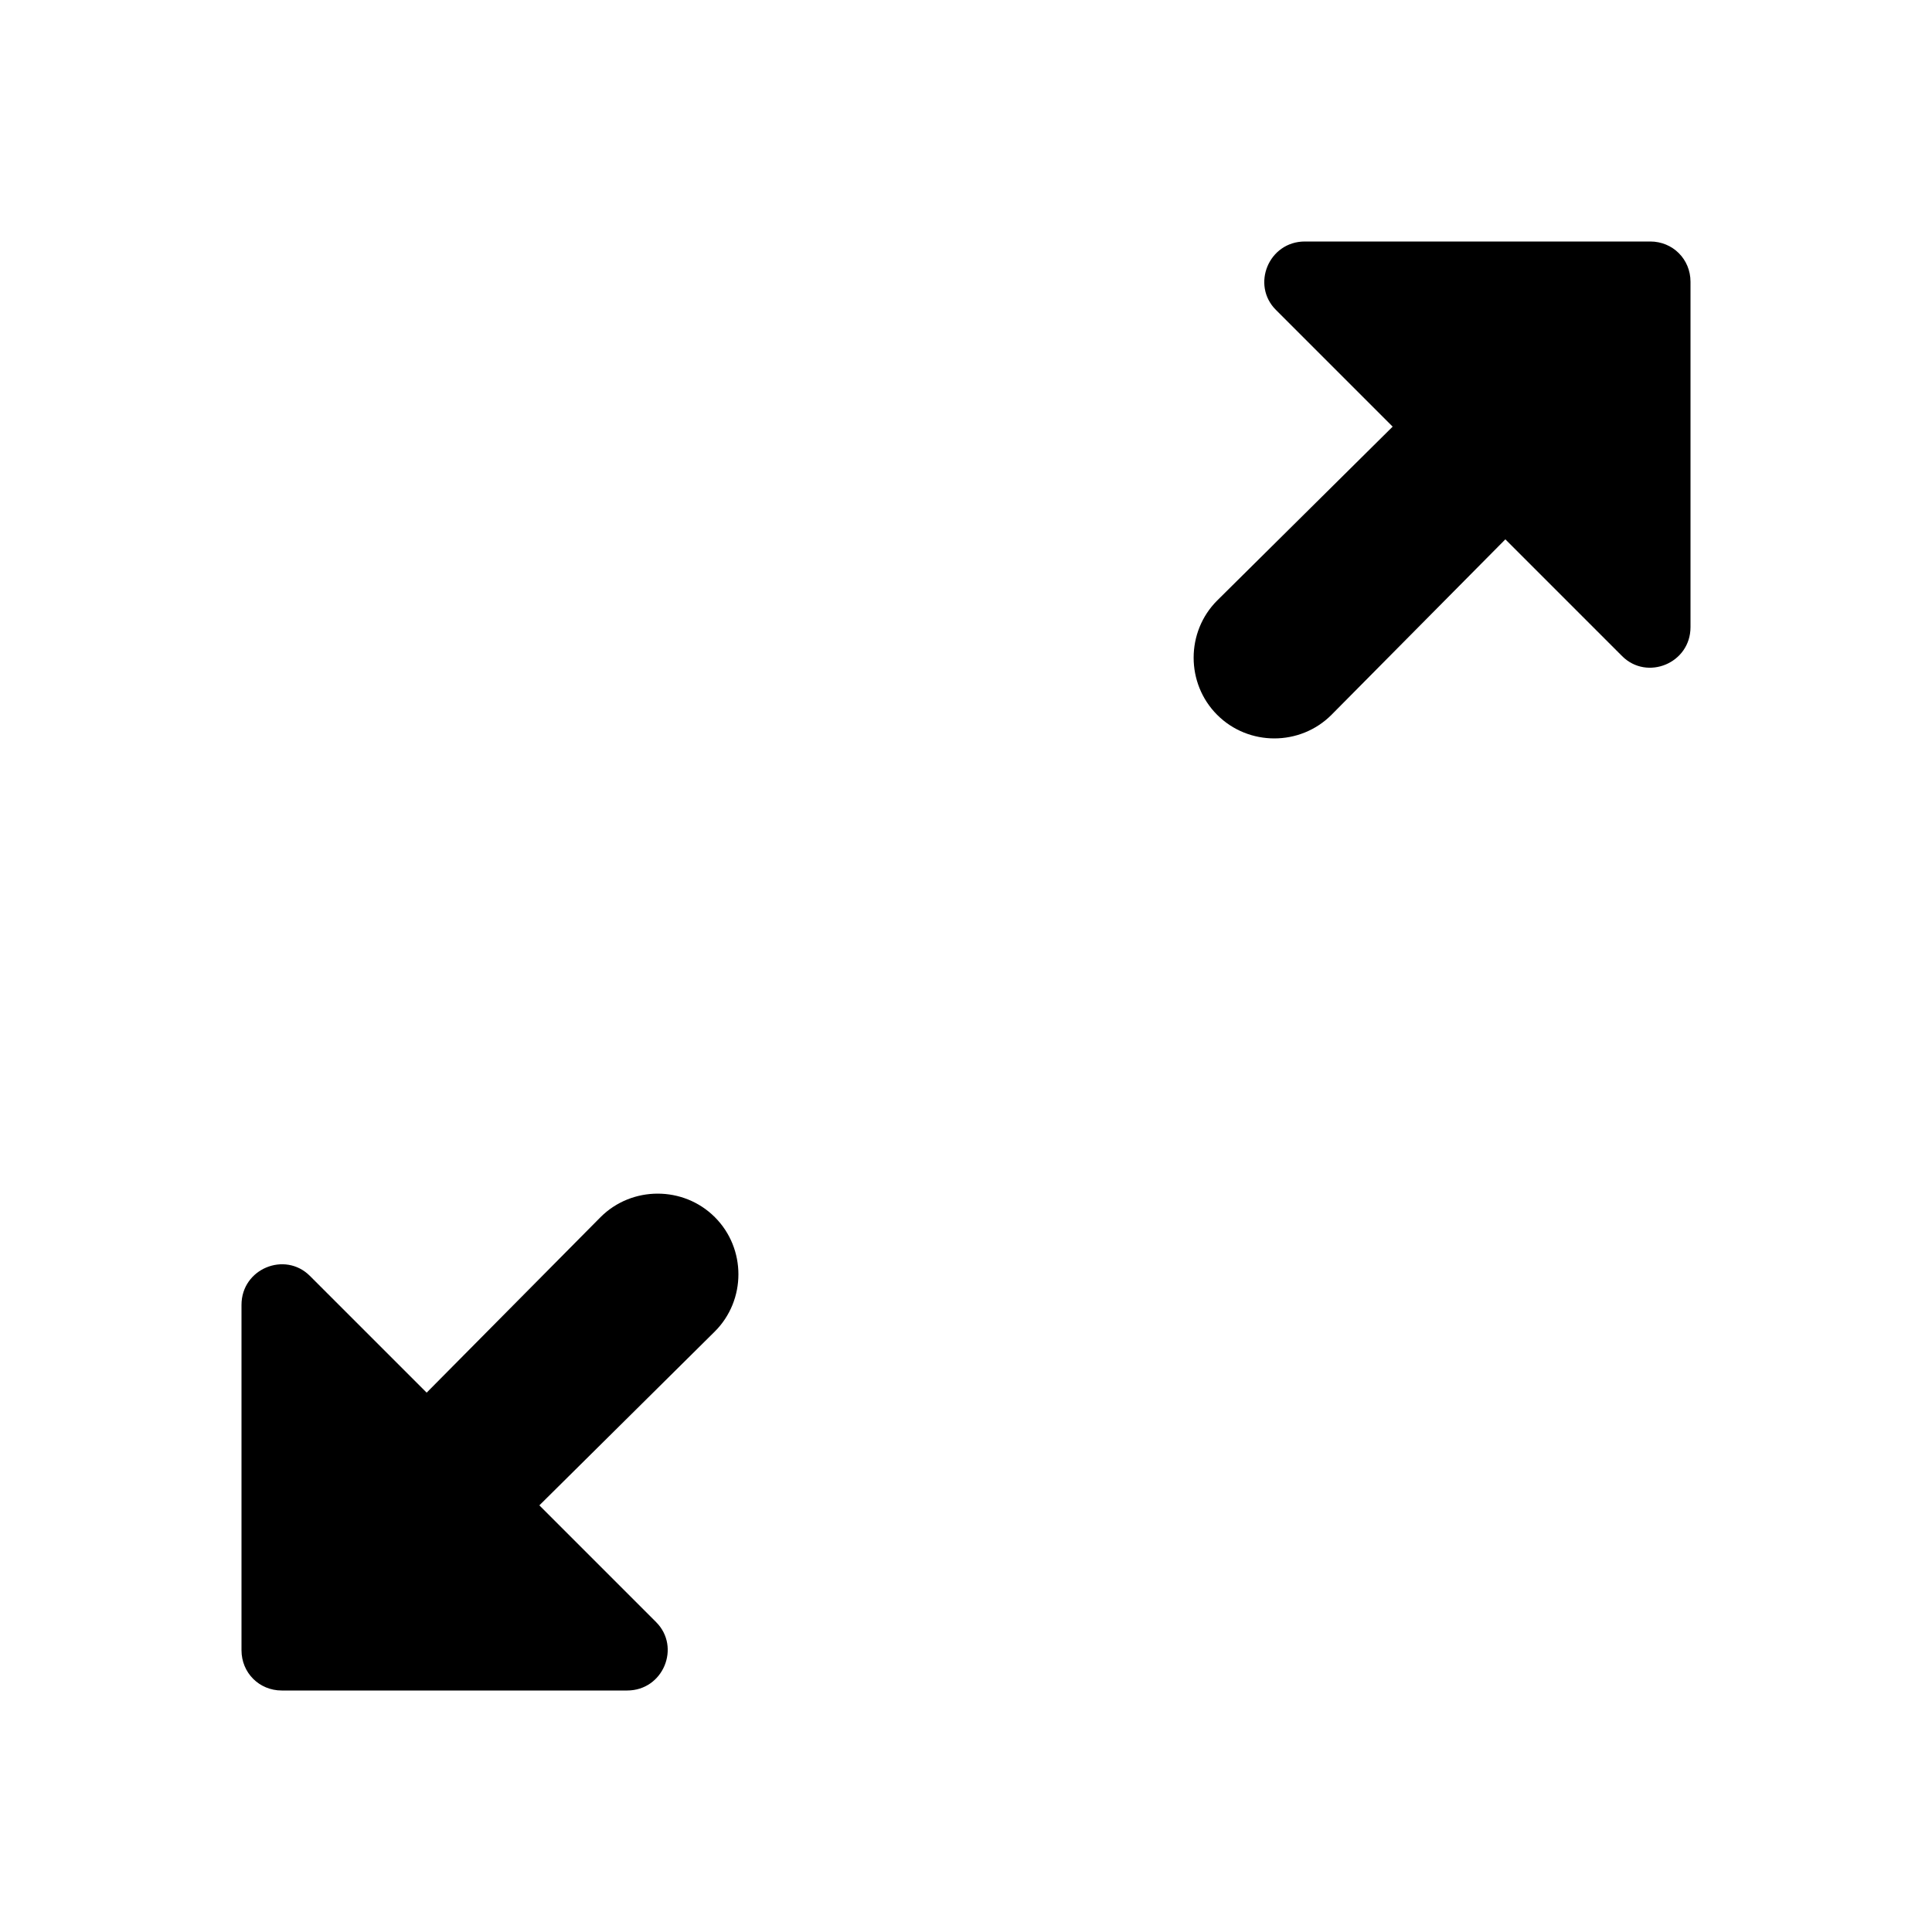
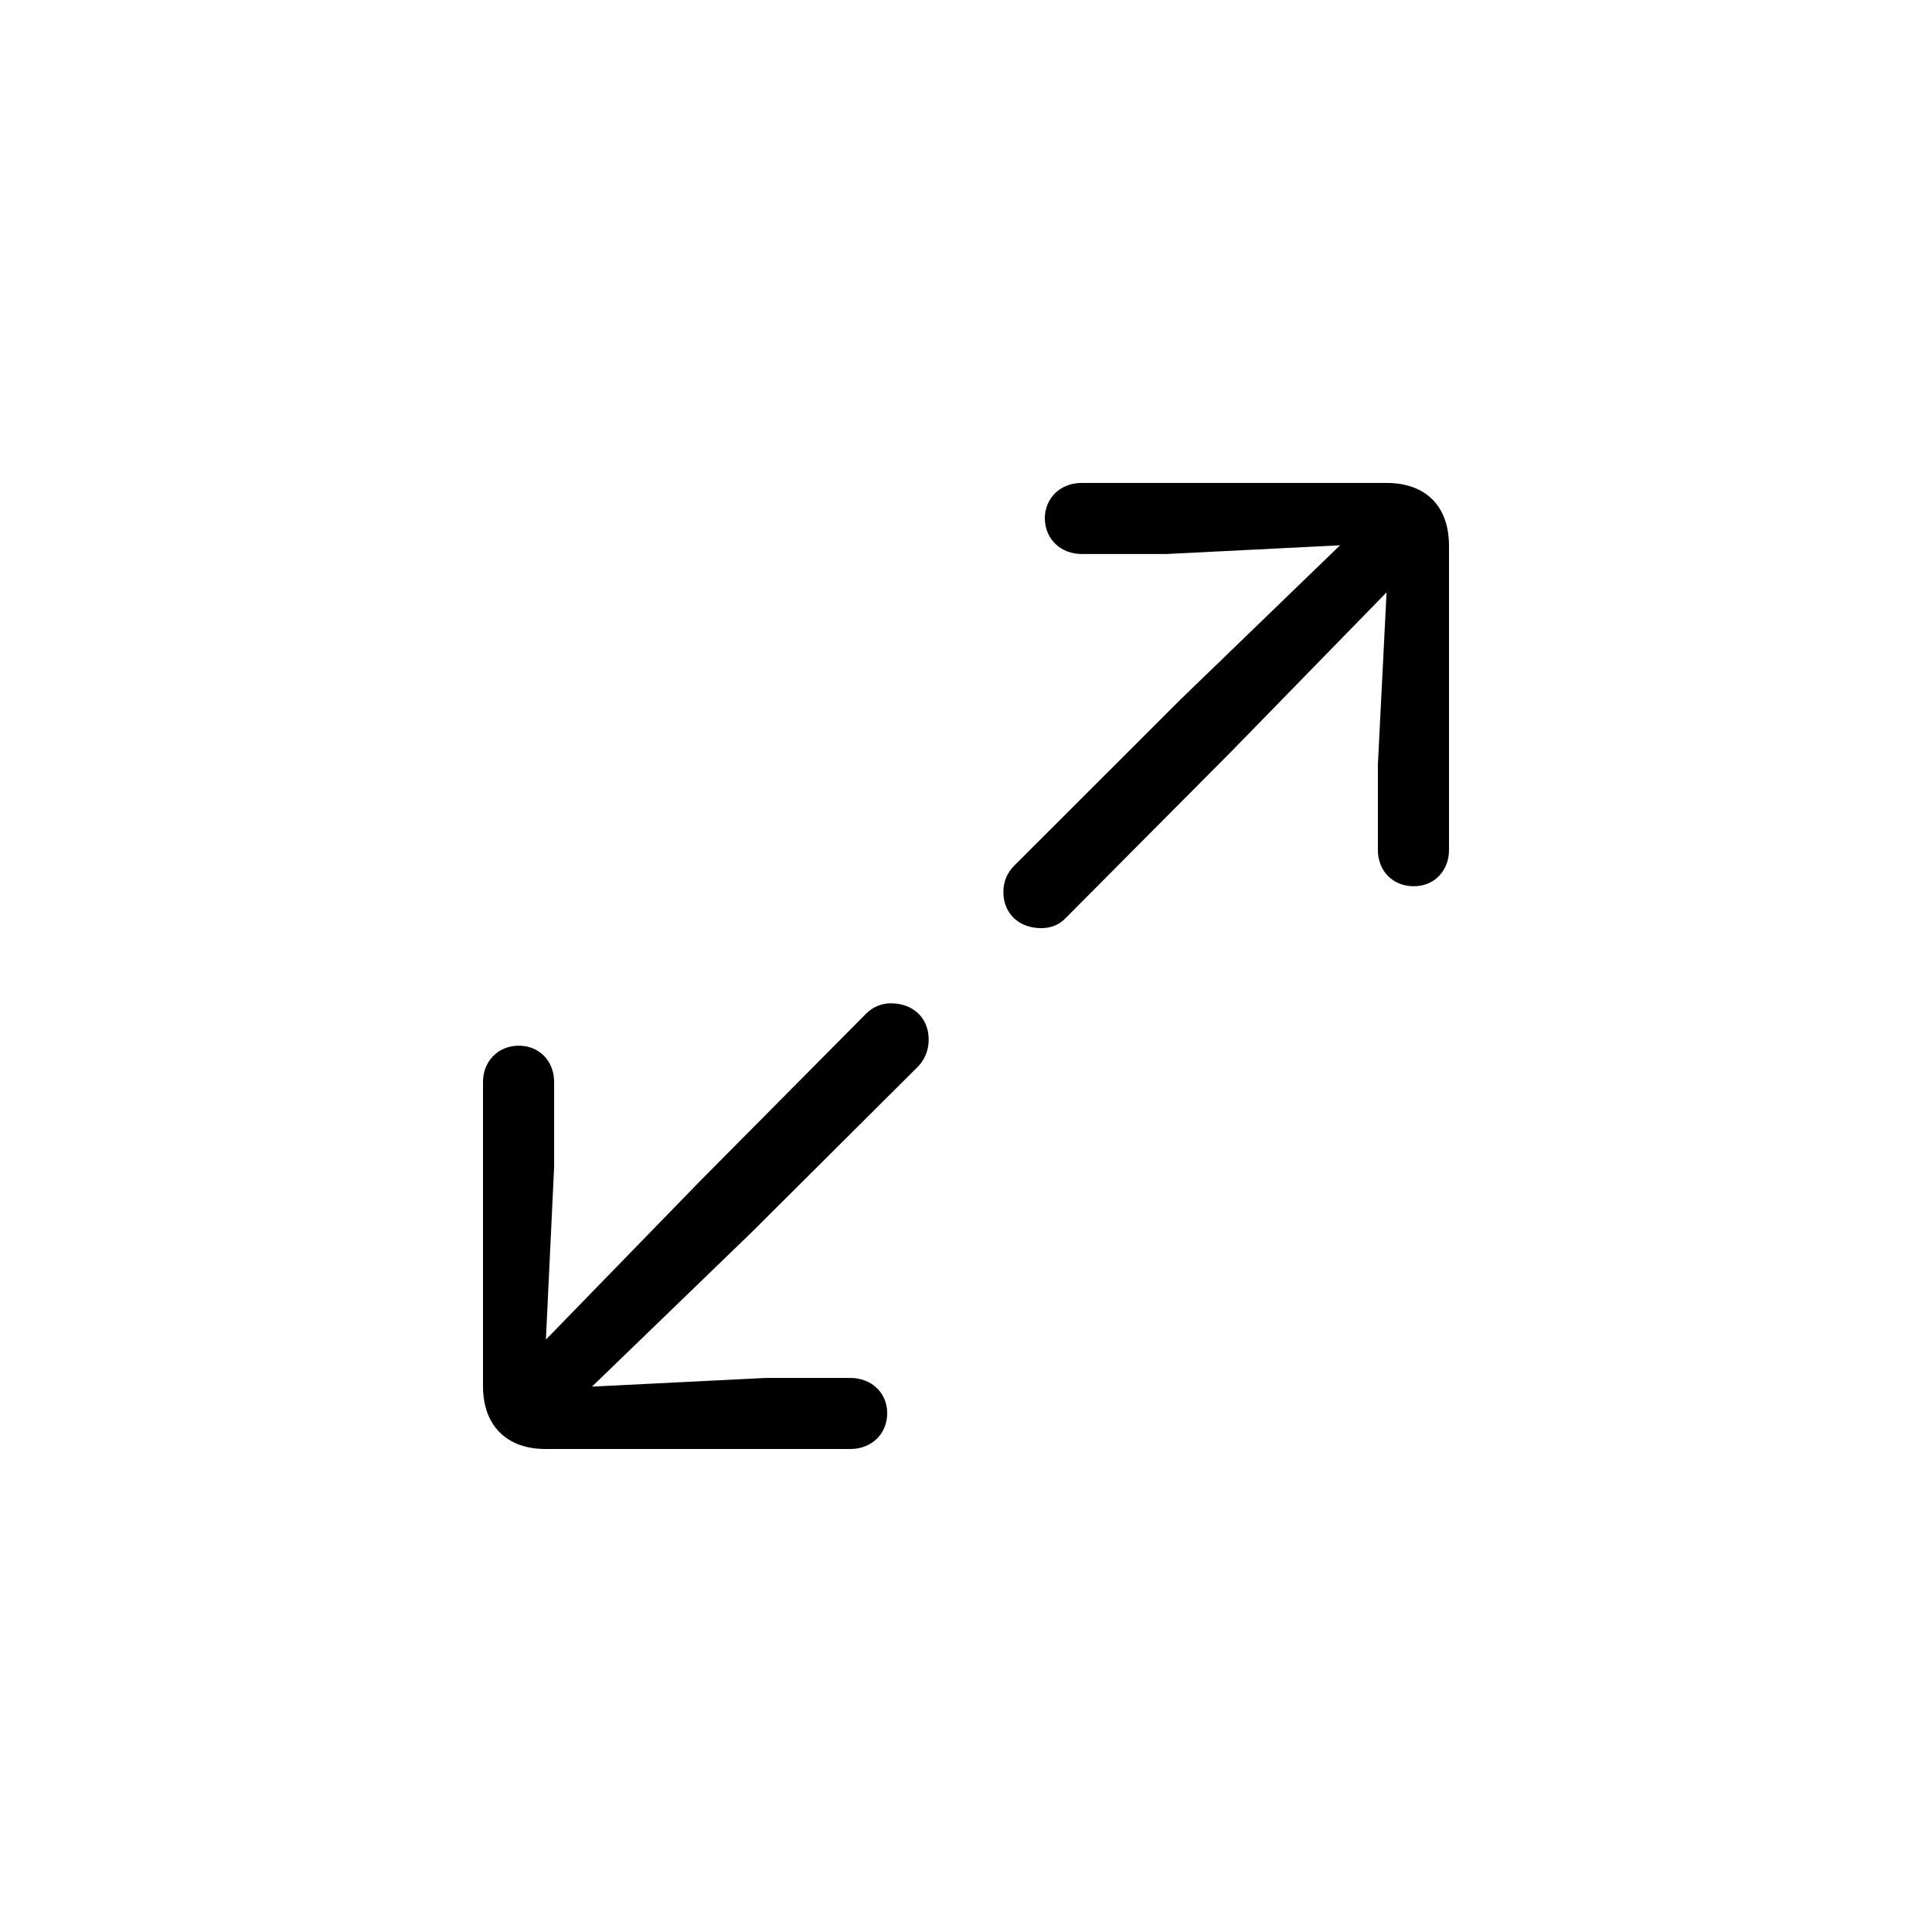
- <svg xmlns="http://www.w3.org/2000/svg" width="30" height="30" viewbox="0 0 30 30" code="80958" transform="">
-   <path d="M19.812 4.812L21.625 6.625 18.9 9.325C18.413 9.812 18.413 10.613 18.9 11.1 19.387 11.588 20.188 11.588 20.675 11.1L23.375 8.375 25.188 10.188C25.575 10.575 26.25 10.3 26.25 9.738L26.25 4.375C26.25 4.025 25.975 3.75 25.625 3.75L20.262 3.75C19.7 3.75 19.425 4.425 19.812 4.812L19.812 4.812ZM10.188 25.188L8.375 23.375 11.1 20.675C11.588 20.188 11.588 19.387 11.1 18.9 10.613 18.413 9.812 18.413 9.325 18.9L6.625 21.625 4.812 19.812C4.425 19.425 3.75 19.7 3.75 20.262L3.75 25.625C3.75 25.975 4.025 26.25 4.375 26.25L9.738 26.25C10.3 26.25 10.575 25.575 10.188 25.188Z" />
+ <svg xmlns="http://www.w3.org/2000/svg" width="32" height="32" viewbox="0 0 32 32" code="82519" transform="">
+   <path d="M15.382 17.219C15.382 16.855 15.119 16.618 14.755 16.618 14.602 16.618 14.458 16.677 14.348 16.787L11.602 19.555 9.042 22.188 9.178 19.327V17.921C9.178 17.574 8.932 17.32 8.593 17.32 8.246 17.32 8 17.583 8 17.921V22.959C8 23.61 8.39 24 9.034 24H14.085C14.432 24 14.695 23.754 14.695 23.407 14.695 23.06 14.424 22.823 14.085 22.823H12.678L9.805 22.967 12.441 20.419 15.212 17.659C15.322 17.54 15.382 17.388 15.382 17.219ZM24 9.04C24 8.388 23.619 7.999 22.966 7.999H17.915C17.568 7.999 17.305 8.245 17.305 8.592 17.314 8.939 17.576 9.176 17.915 9.176H19.322L22.195 9.032 19.559 11.58 16.797 14.34C16.678 14.459 16.619 14.611 16.619 14.772 16.619 15.136 16.881 15.373 17.246 15.373 17.398 15.373 17.543 15.322 17.653 15.204L20.398 12.444 22.966 9.811 22.822 12.664V14.078C22.822 14.425 23.068 14.679 23.416 14.679 23.763 14.679 24 14.416 24 14.078V9.04Z" />
</svg>
